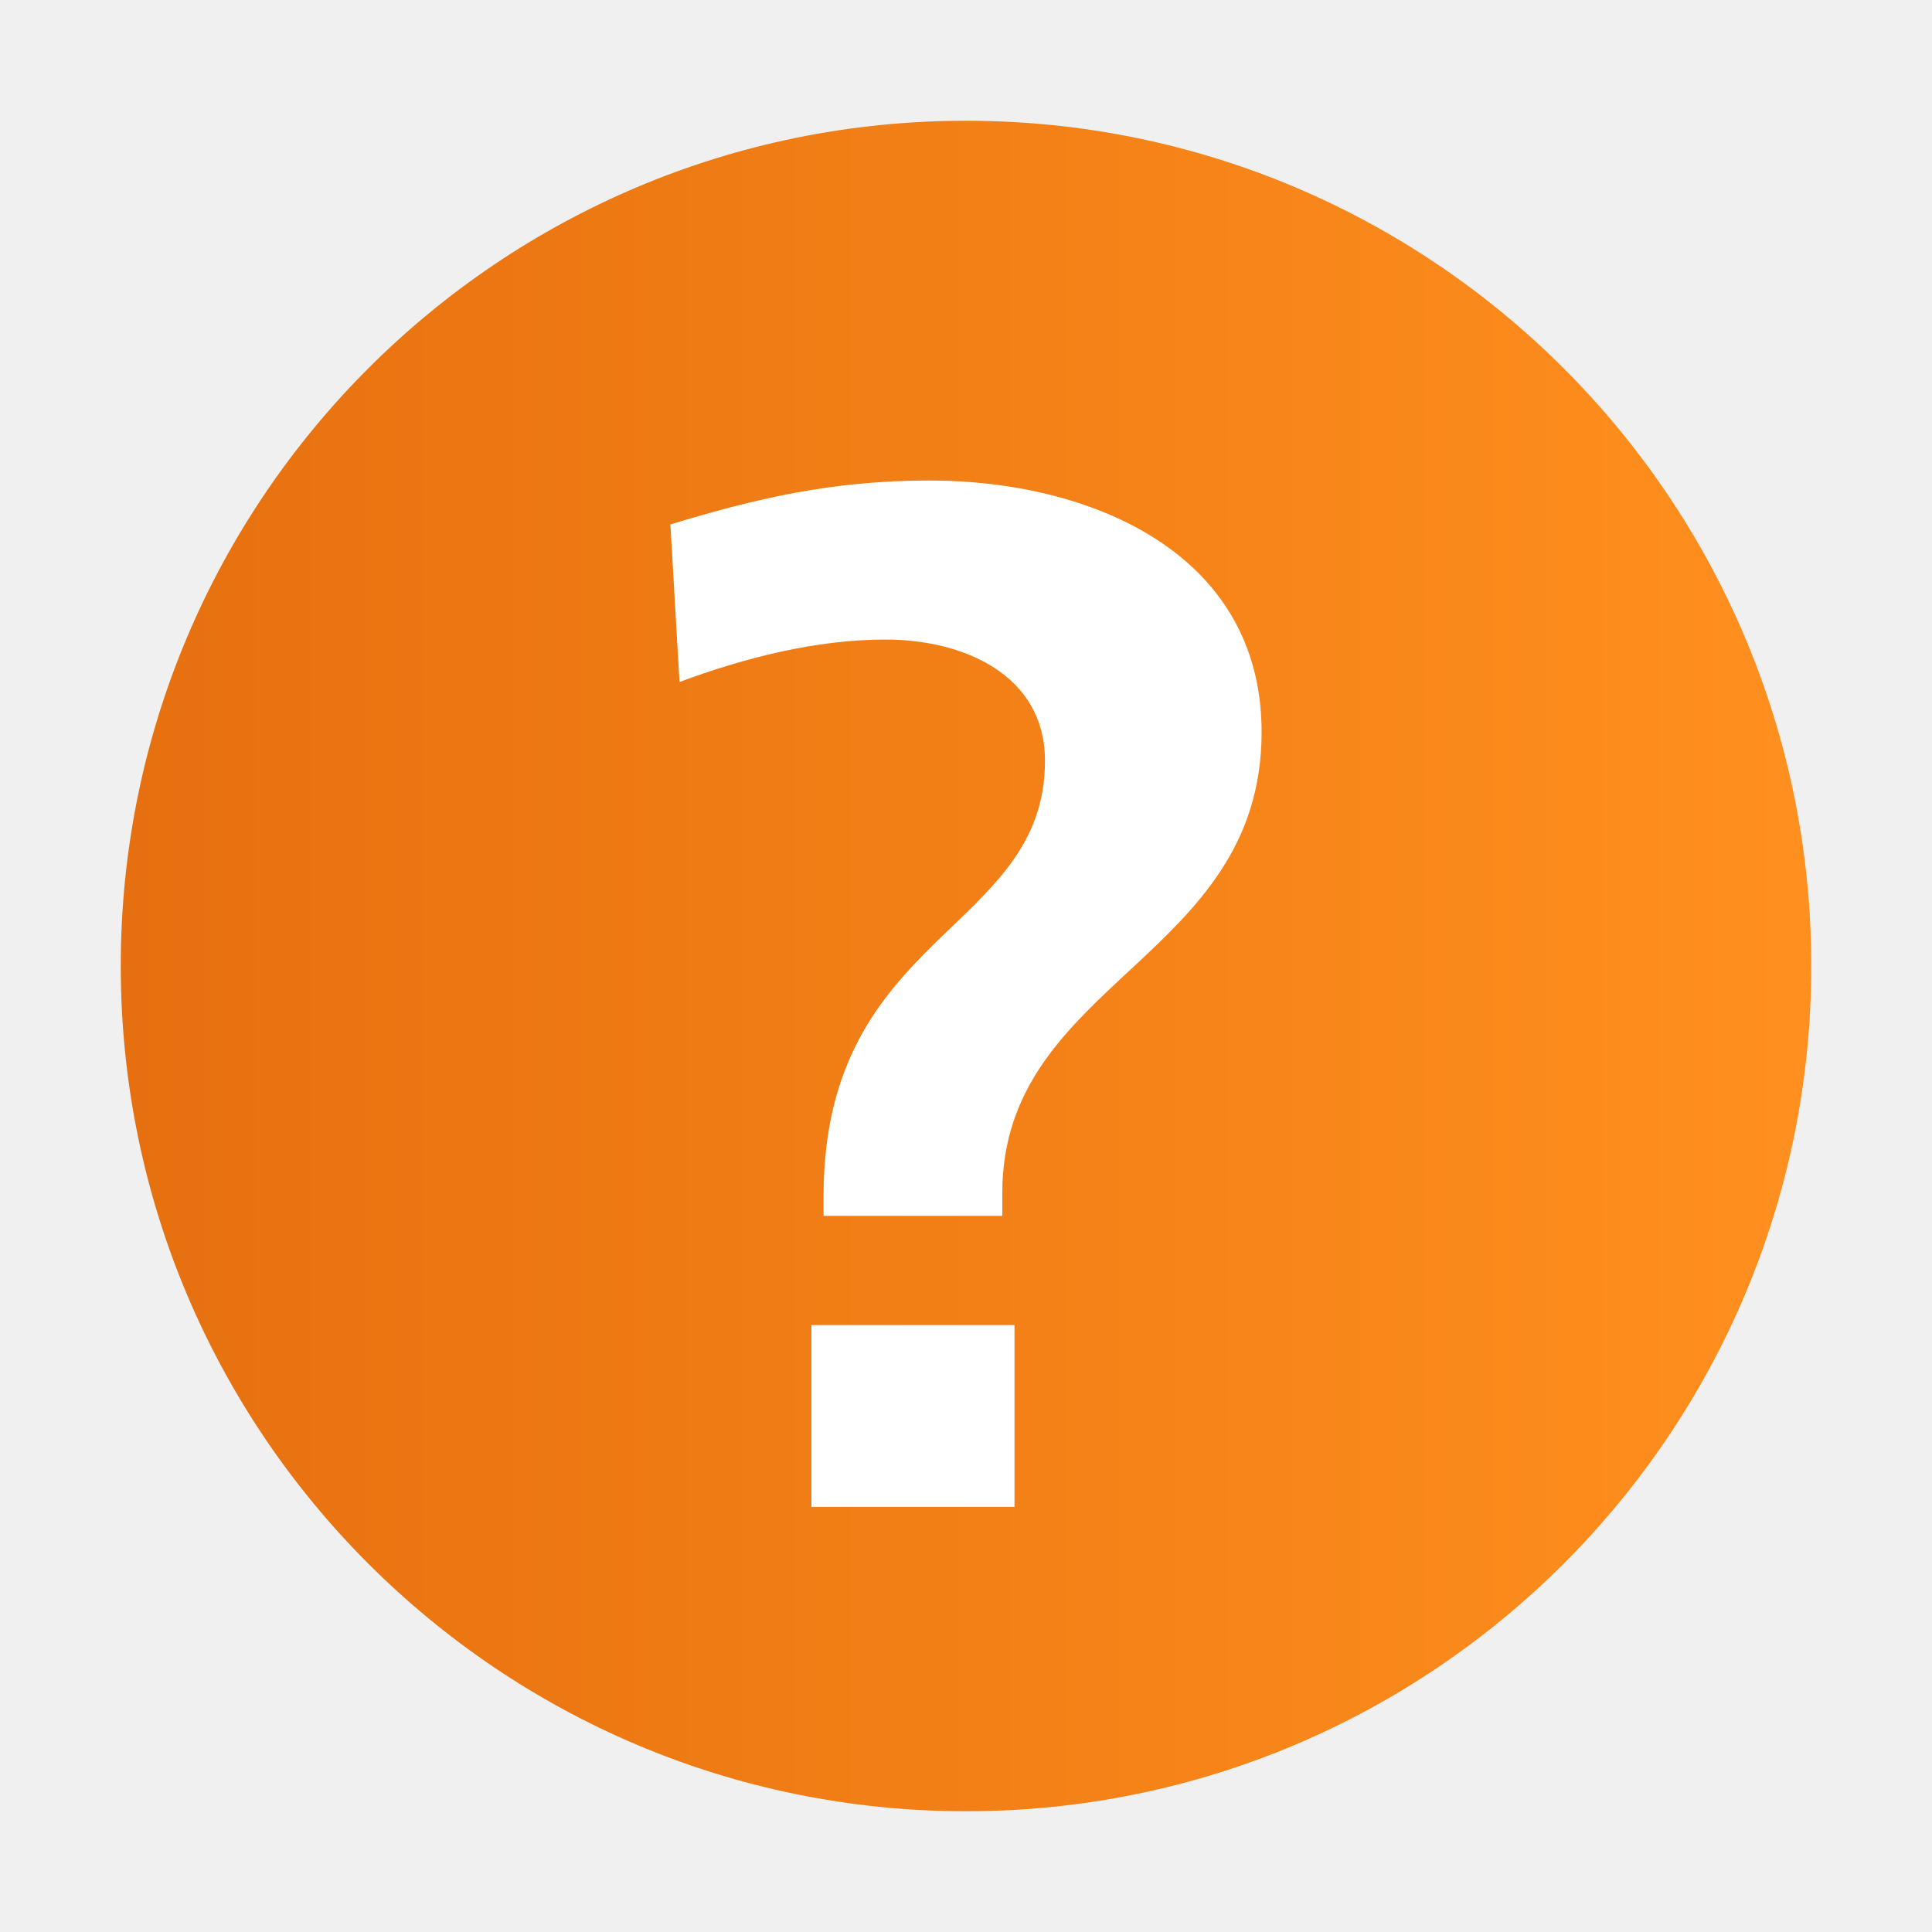
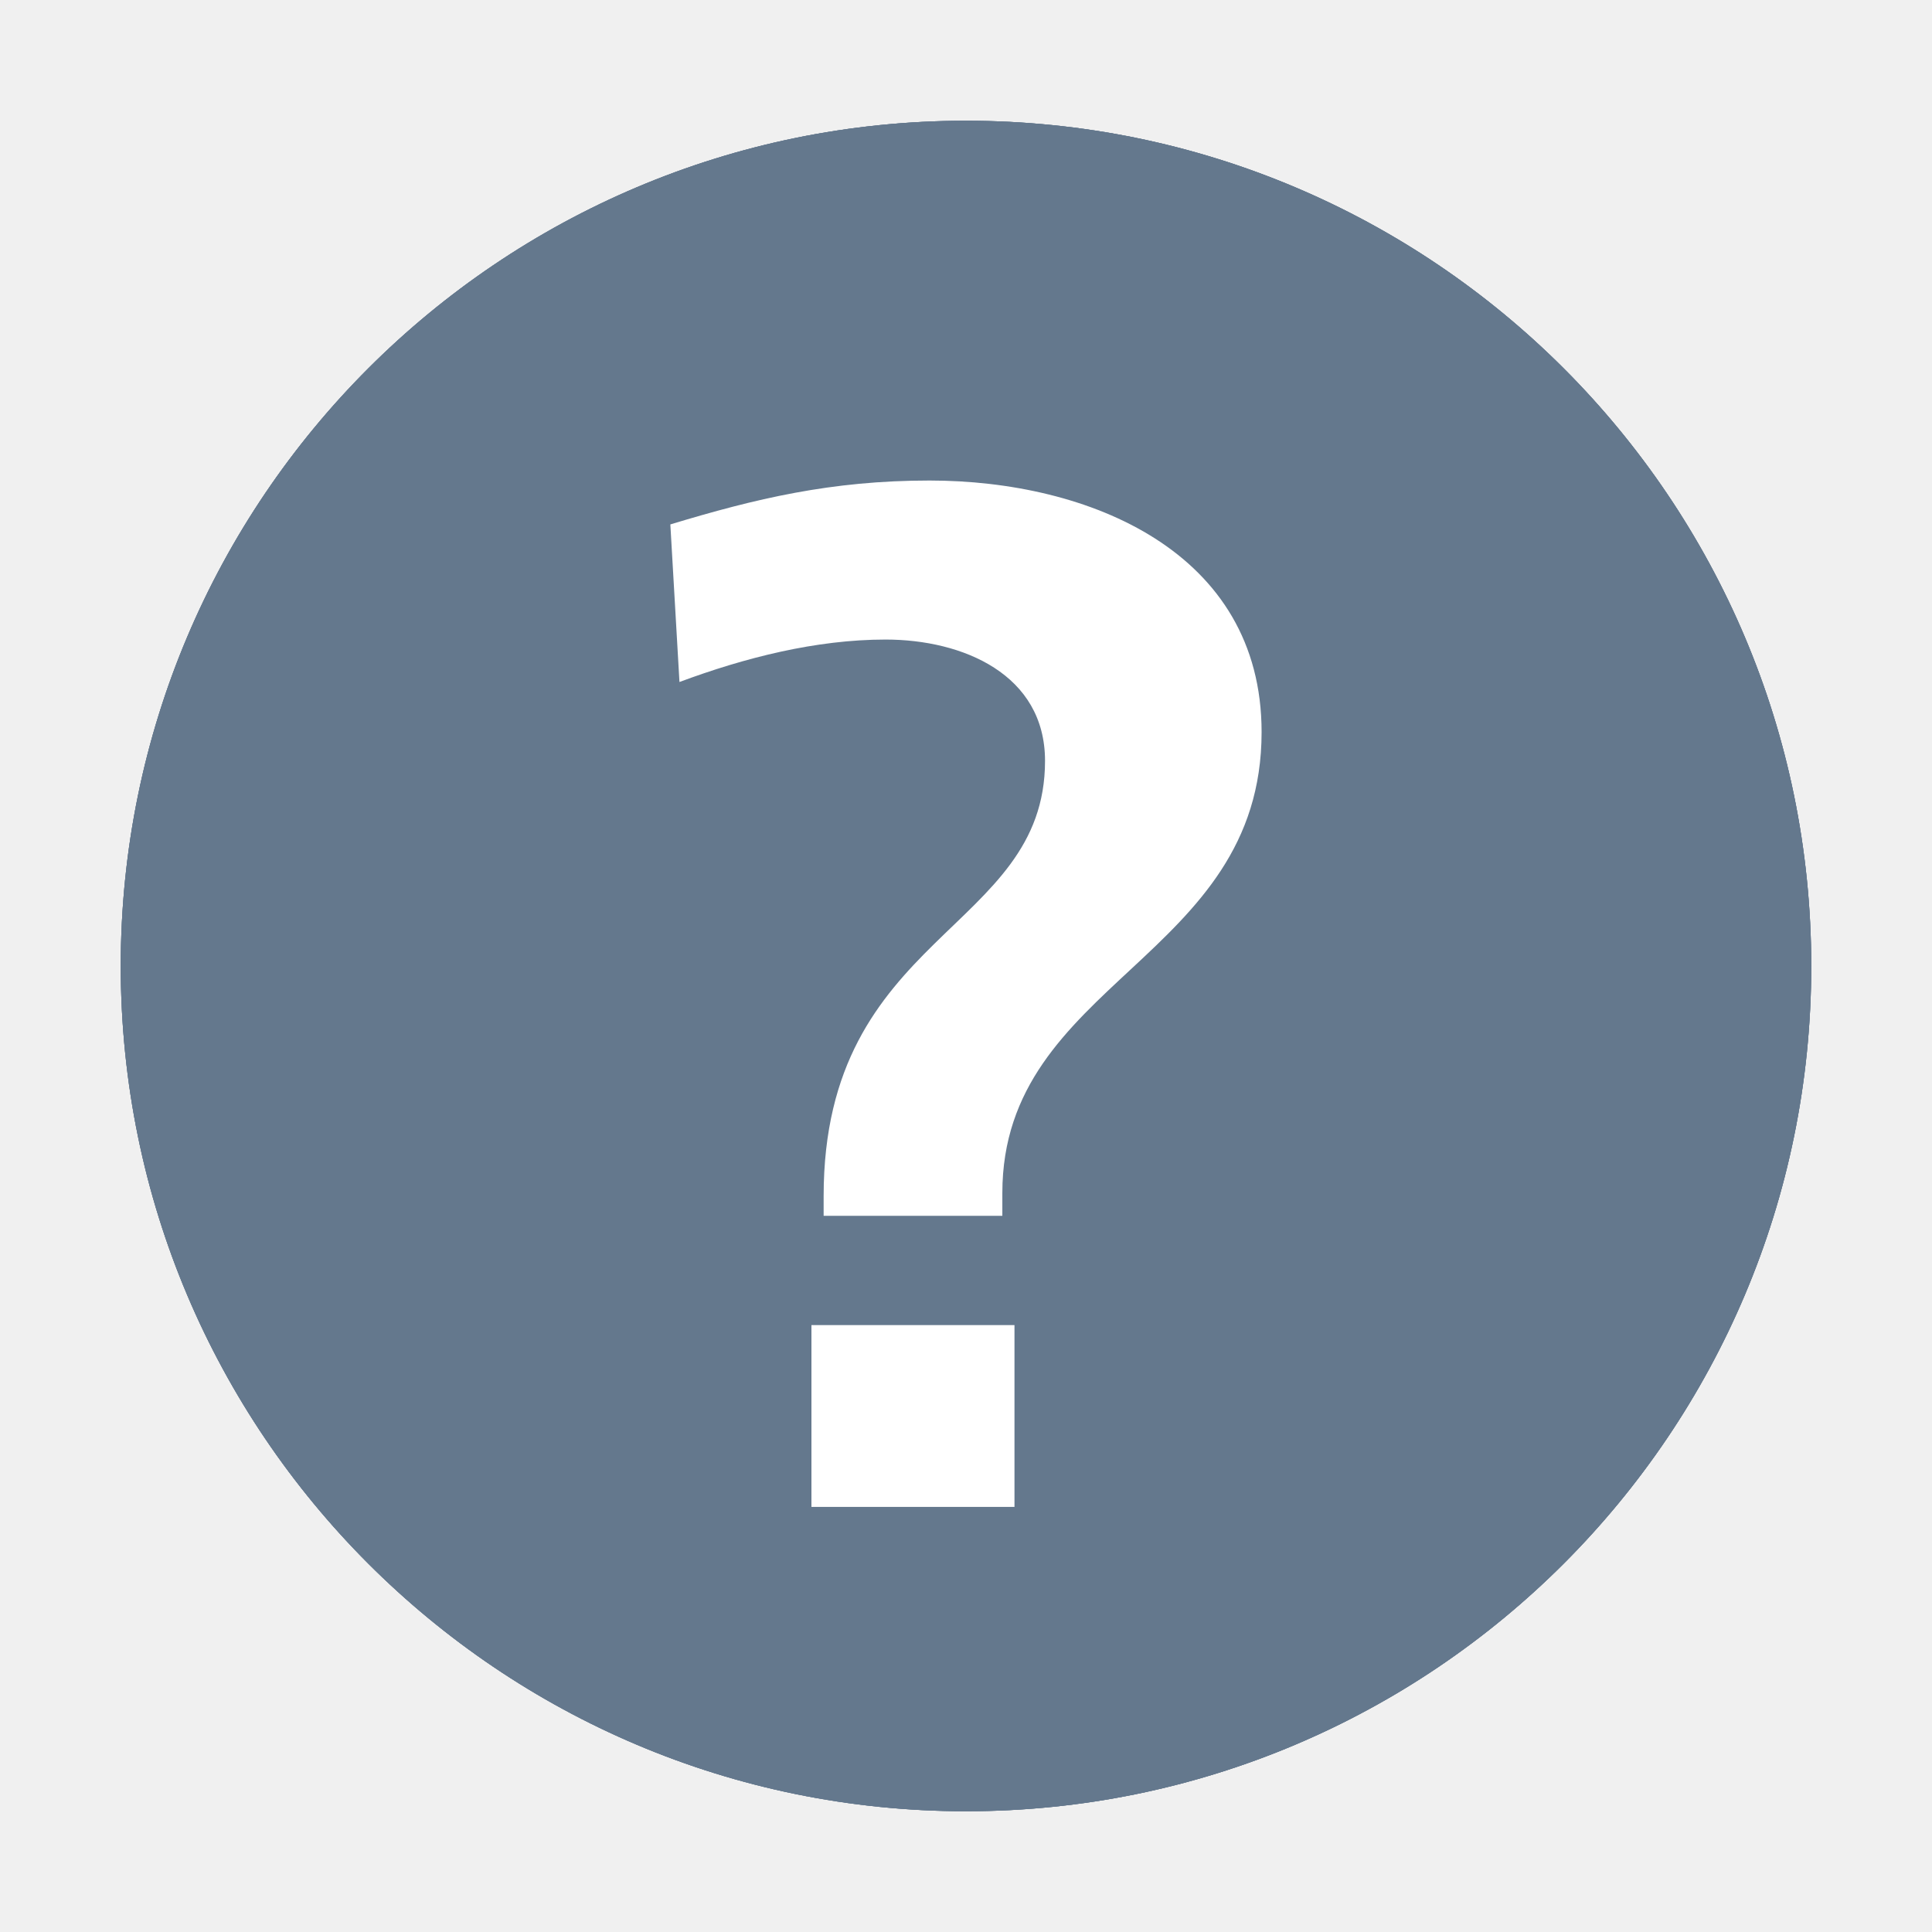
<svg xmlns="http://www.w3.org/2000/svg" xmlns:xlink="http://www.w3.org/1999/xlink" version="1.1" id="Layer_1" x="0px" y="0px" width="32px" height="32px" viewBox="0 0 32 32" enable-background="new 0 0 32 32" xml:space="preserve">
  <g>
-     <defs>
-       <circle id="SVGID_1_" cx="16" cy="16" r="14" />
-     </defs>
-     <clipPath id="SVGID_2_">
-       <use xlink:href="#SVGID_1_" overflow="visible" />
-     </clipPath>
-     <linearGradient id="SVGID_3_" gradientUnits="userSpaceOnUse" x1="-129.536" y1="163.071" x2="-128.536" y2="163.071" gradientTransform="matrix(-28 0 0 -28 -3597 4582)">
-       <stop offset="0" style="stop-color:#FF8F1E" />
-       <stop offset="0.01" style="stop-color:#FF8F1E" />
-       <stop offset="1" style="stop-color:#E6700F" />
-     </linearGradient>
-     <rect x="2" y="2" clip-path="url(#SVGID_2_)" fill="url(#SVGID_3_)" width="28" height="28" />
+     <g>
+       <g>
+         <circle id="SVGID_1_" fill="#64788D" cx="16" cy="16" r="14" />
+       </g>
+       <g>
+         <defs>
+           <circle id="SVGID_2_" cx="16" cy="16" r="14" />
+         </defs>
+         <use xlink:href="#SVGID_2_" overflow="visible" fill="#64788D" />
+         <clipPath id="SVGID_3_">
+           <use xlink:href="#SVGID_2_" overflow="visible" />
+         </clipPath>
+         <rect x="2" y="2" clip-path="url(#SVGID_3_)" fill="#64788D" width="28" height="28" />
+       </g>
+     </g>
  </g>
  <g>
-     <defs>
-       <rect id="SVGID_4_" x="2" y="2" width="28" height="28" />
-     </defs>
-     <clipPath id="SVGID_5_">
-       <use xlink:href="#SVGID_4_" overflow="visible" />
-     </clipPath>
-     <path clip-path="url(#SVGID_5_)" fill="#FFFFFF" d="M16.803,21.948H13.44v3.011h3.363V21.948z M20.896,12.125   c0-2.987-2.861-4.166-5.499-4.166c-1.631,0-2.886,0.301-4.293,0.727l0.151,2.61c1.08-0.402,2.26-0.703,3.414-0.703   c1.28,0,2.639,0.577,2.639,2.009c0,2.839-3.667,2.839-3.667,7.21v0.327h2.96v-0.377C16.601,16.245,20.896,15.893,20.896,12.125" />
+     <g>
+       <g>
+         <defs>
+           <rect id="SVGID_4_" x="2" y="2" width="28" height="28" />
+         </defs>
+         <clipPath id="SVGID_5_">
+           <use xlink:href="#SVGID_4_" overflow="visible" />
+         </clipPath>
+         <path clip-path="url(#SVGID_5_)" fill="#FFFFFF" d="M16.803,21.948H13.44v3.011h3.363V21.948z M20.896,12.125     c0-2.987-2.861-4.166-5.5-4.166c-1.631,0-2.886,0.301-4.293,0.727l0.151,2.61c1.08-0.402,2.26-0.703,3.414-0.703     c1.28,0,2.641,0.577,2.641,2.009c0,2.839-3.667,2.839-3.667,7.21v0.326h2.96v-0.378C16.602,16.245,20.896,15.893,20.896,12.125" />
+       </g>
+     </g>
  </g>
</svg>
